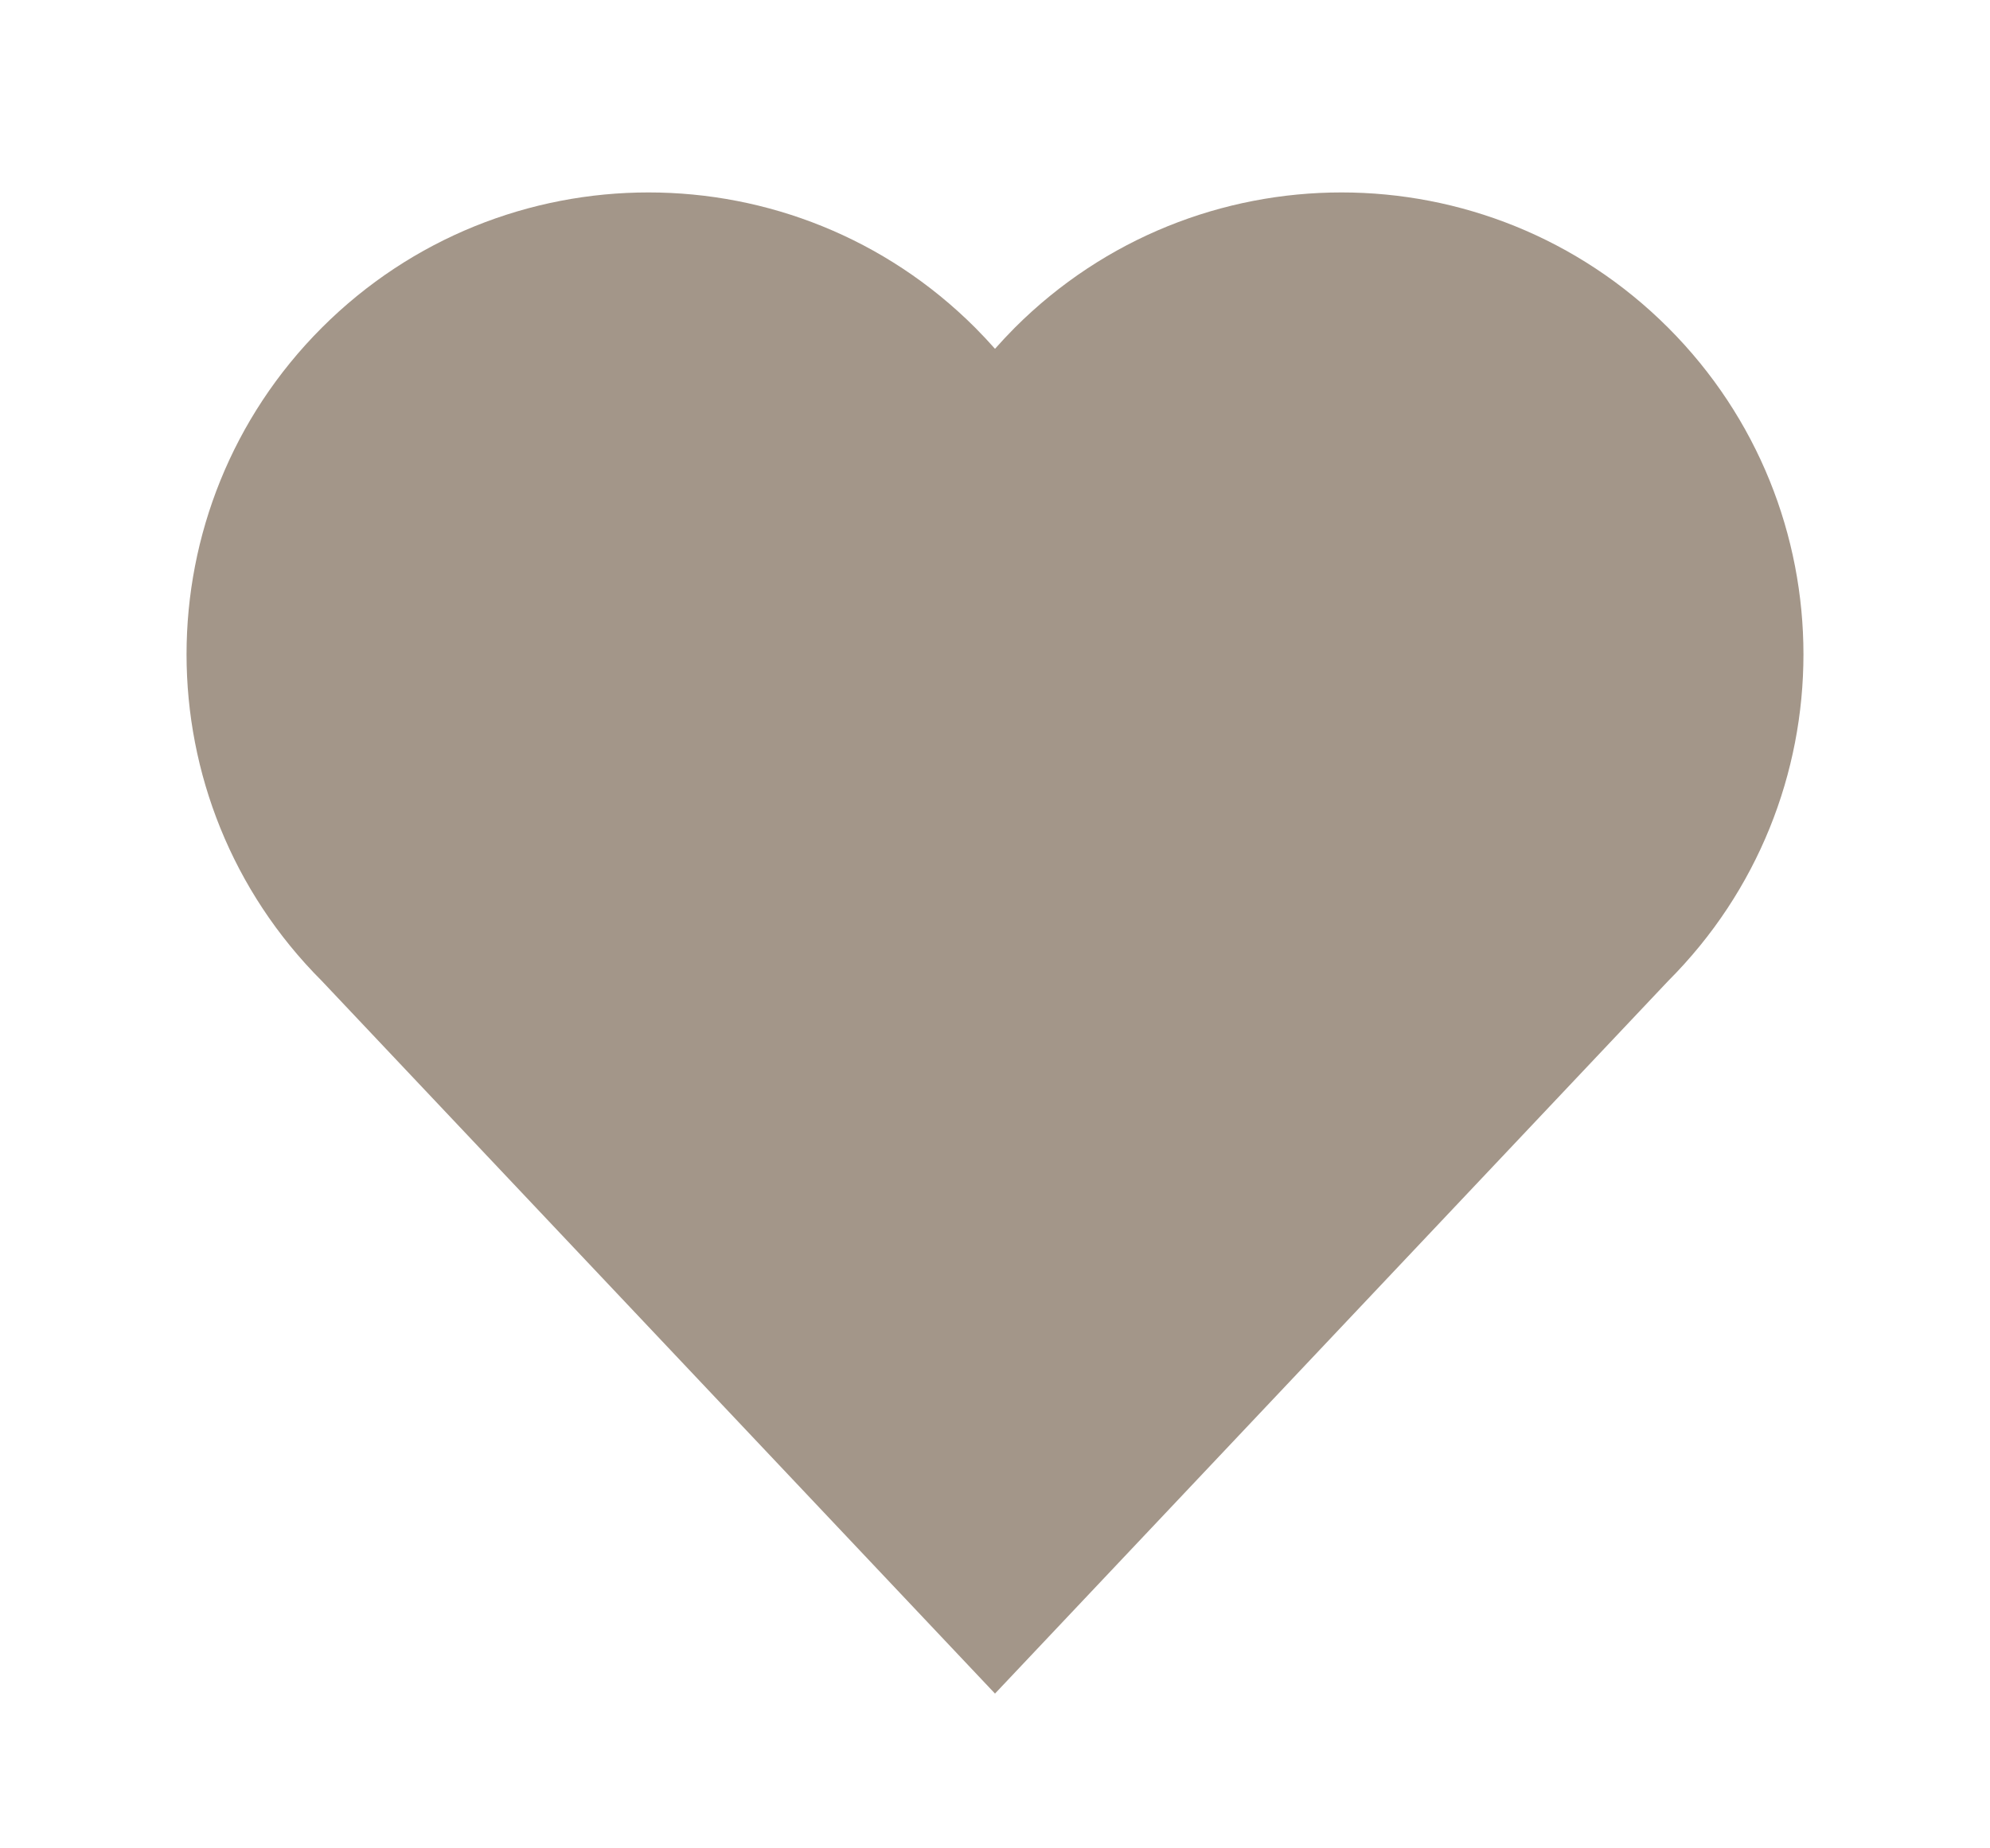
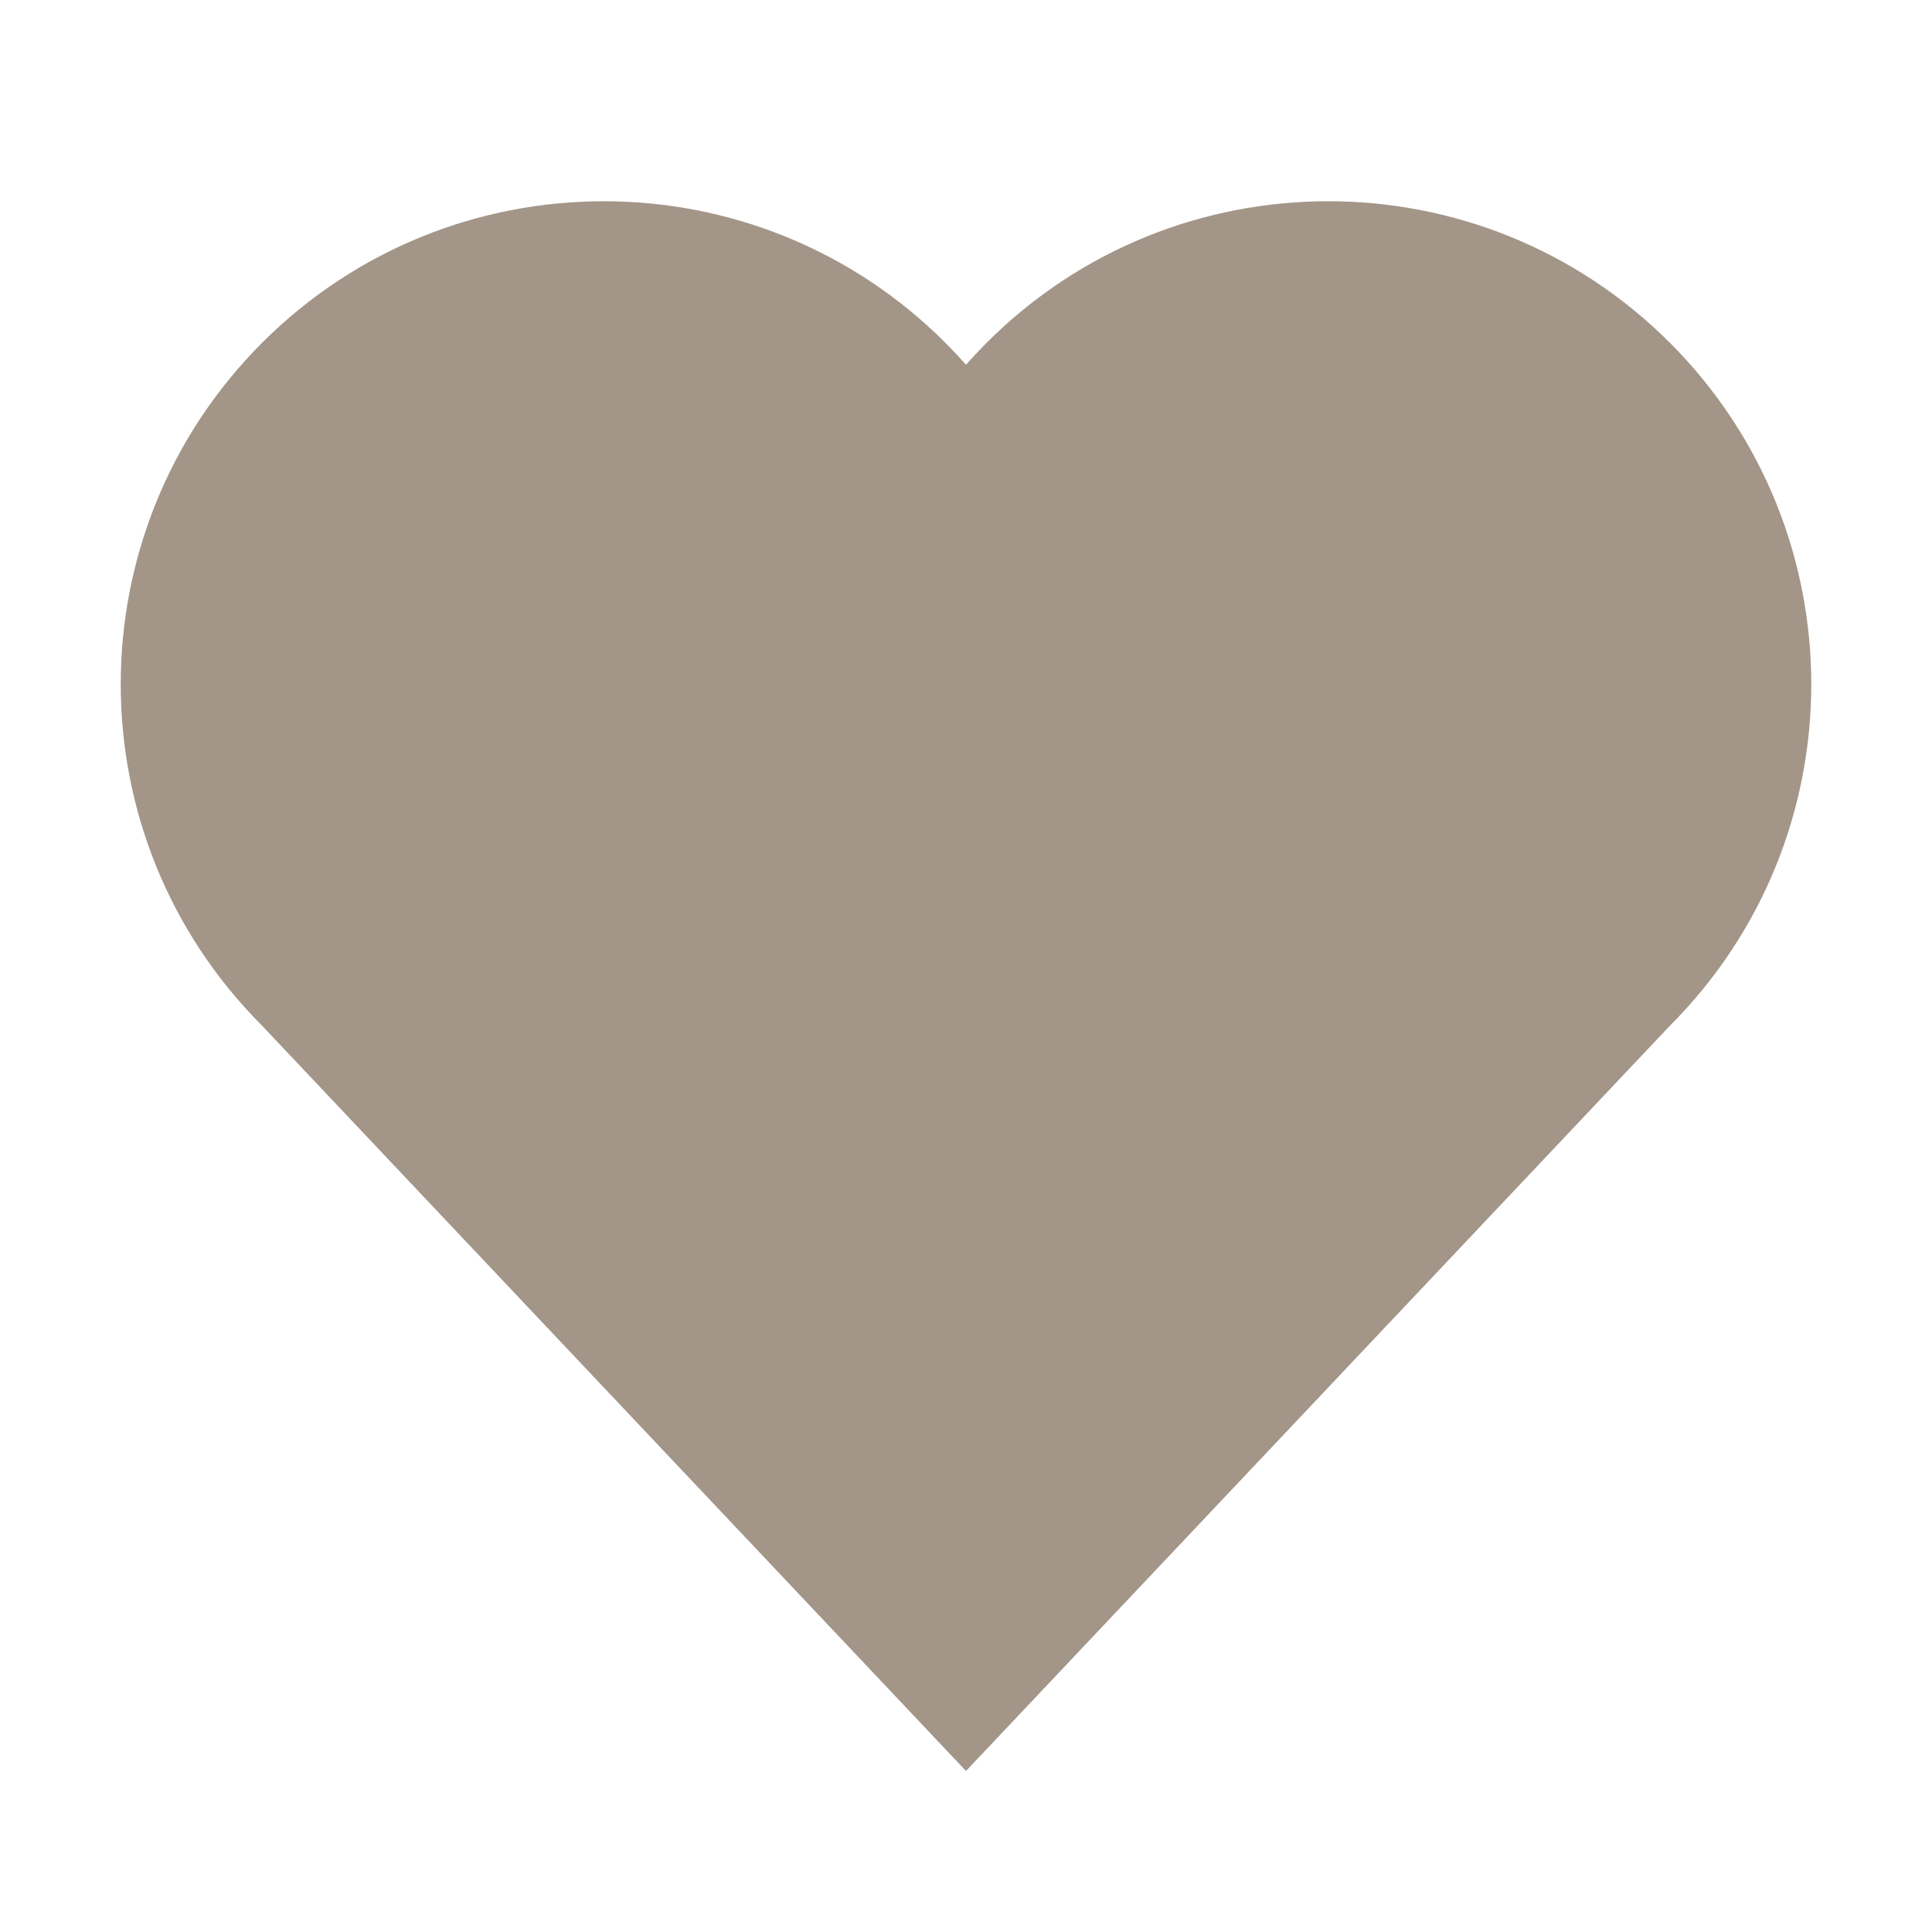
- <svg xmlns="http://www.w3.org/2000/svg" width="14" height="13" viewBox="0 0 24 24" fill="none">
+ <svg xmlns="http://www.w3.org/2000/svg" width="100%" height="100%" viewBox="0 0 24 24" fill="none">
  <path d="M20.743 12.743C23.086 10.399 23.086 6.601 20.743 4.257C18.399 1.914 14.601 1.914 12.257 4.257C12.168 4.347 12.082 4.438 12 4.531C11.918 4.438 11.832 4.347 11.743 4.257C9.399 1.914 5.601 1.914 3.257 4.257C0.914 6.601 0.914 10.399 3.257 12.743L12 22L20.743 12.743Z" fill="#A39689" />
</svg>
